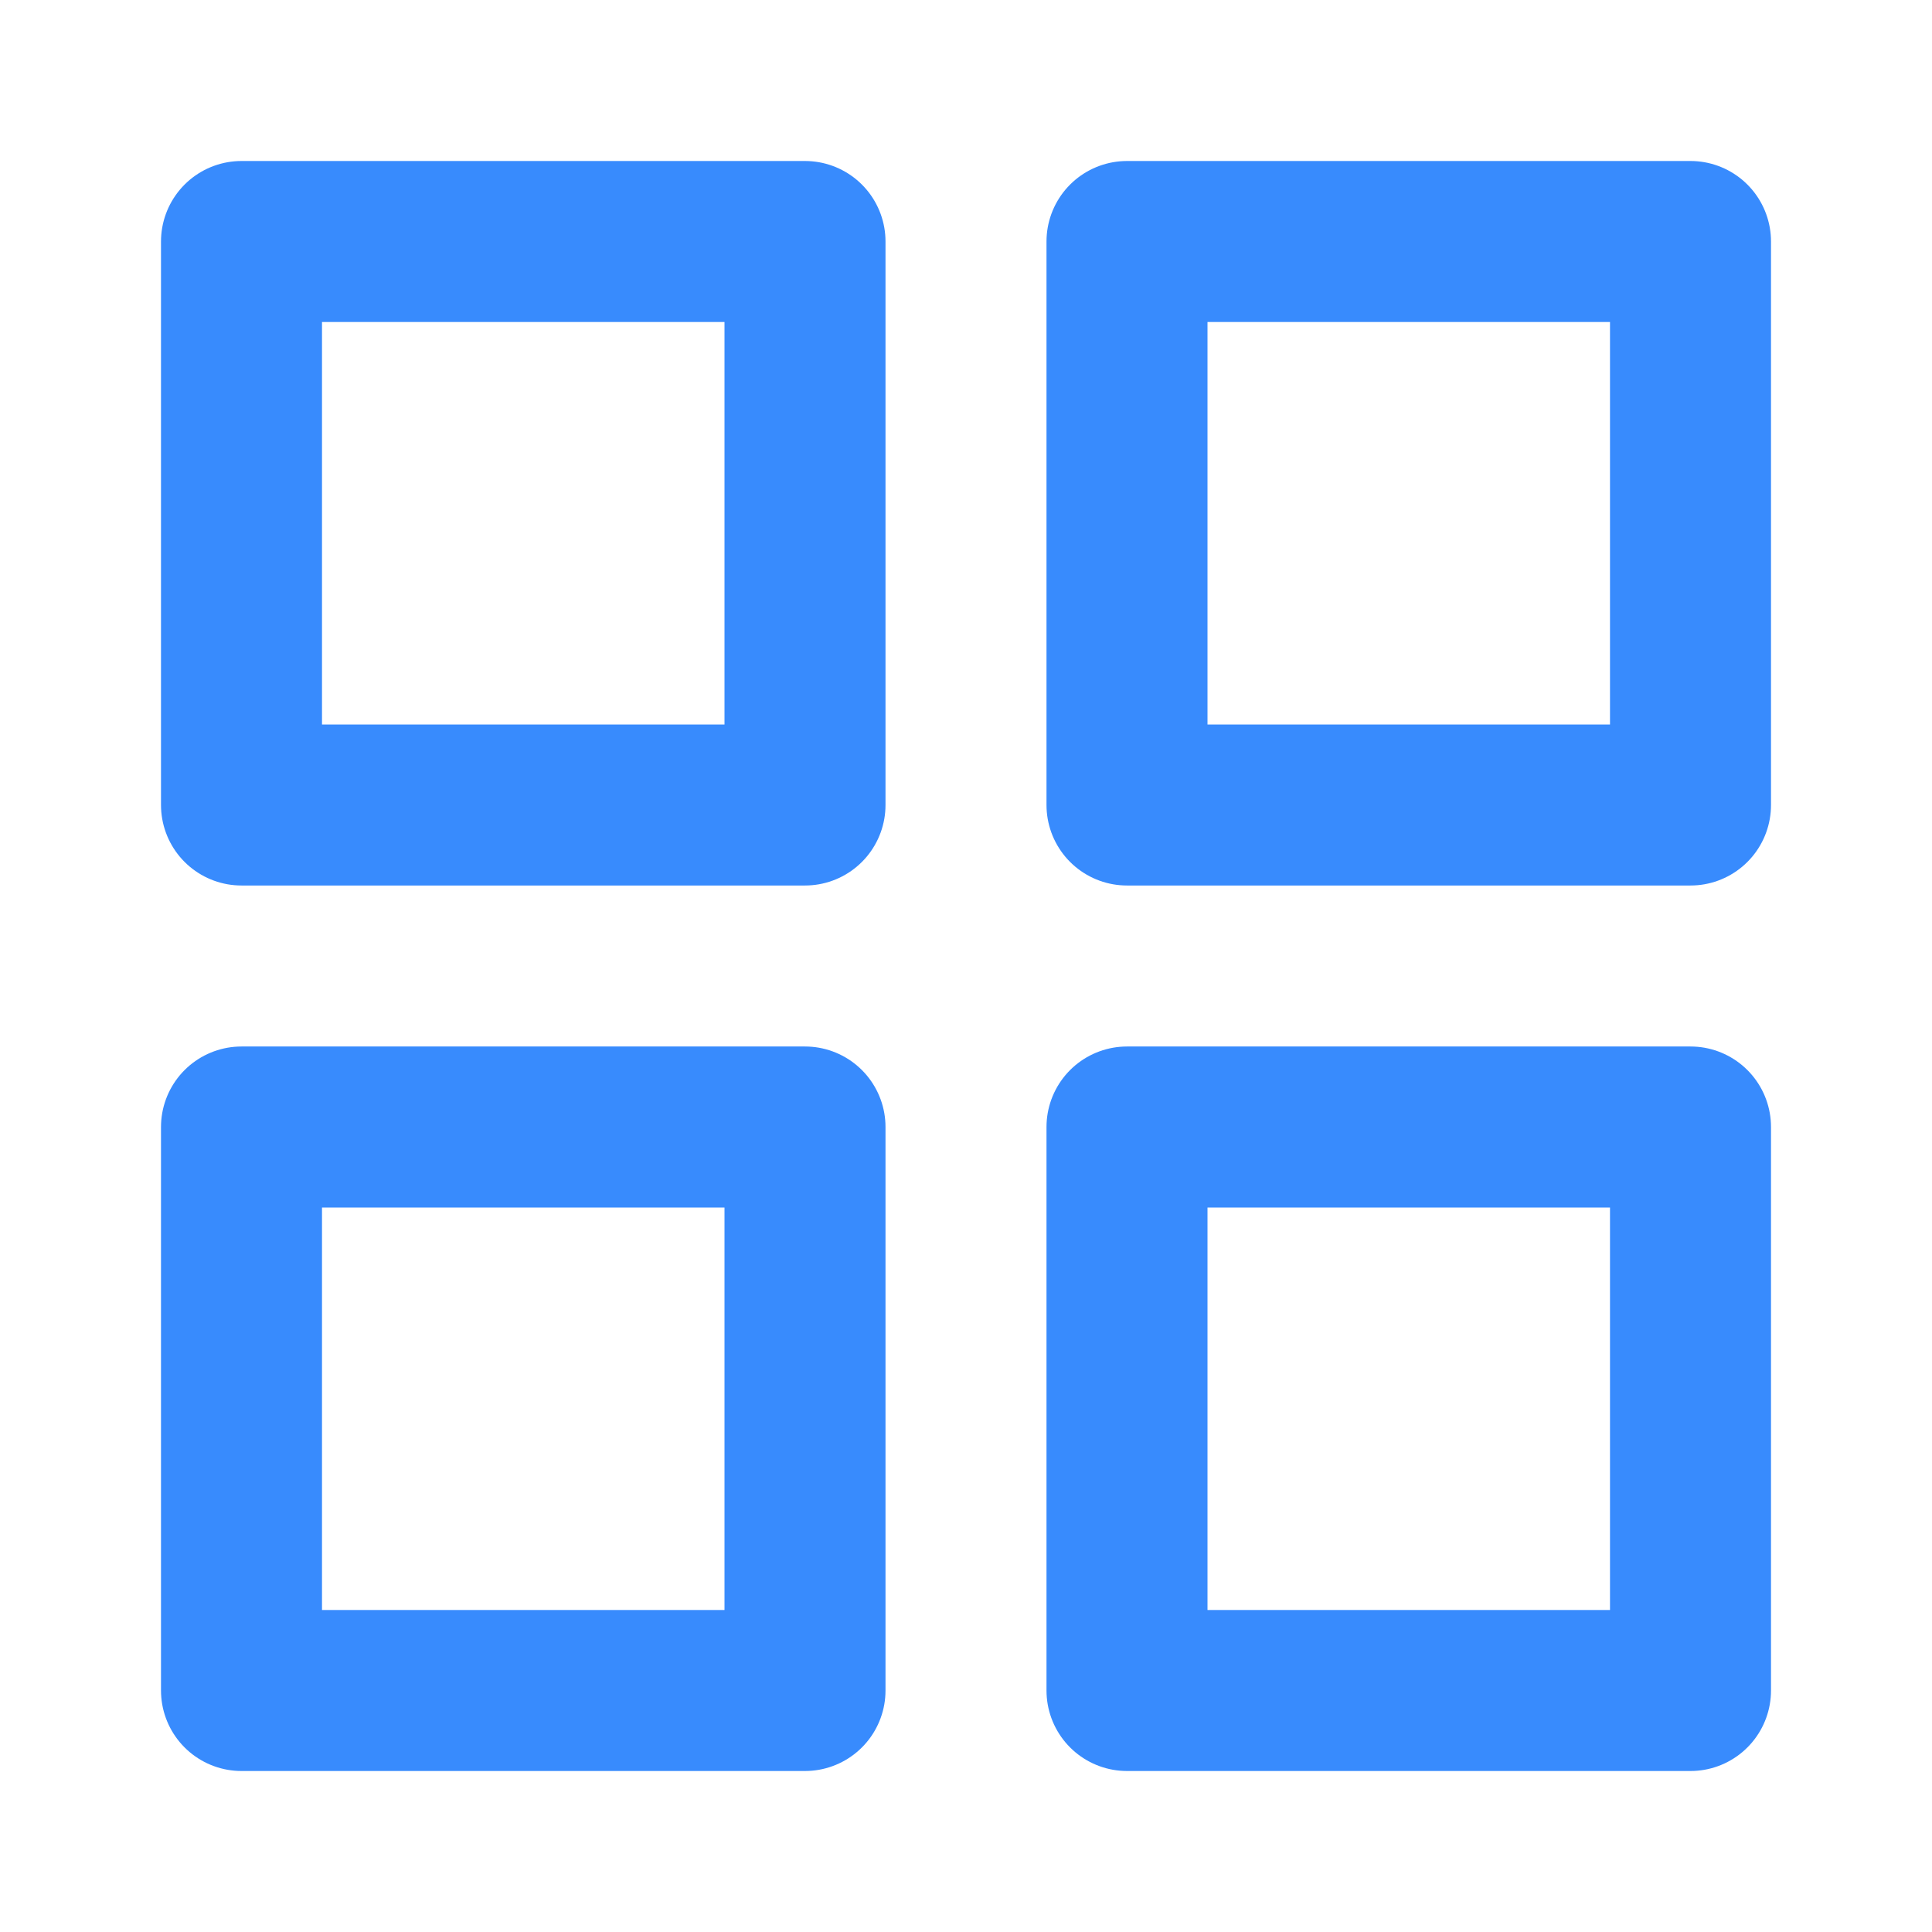
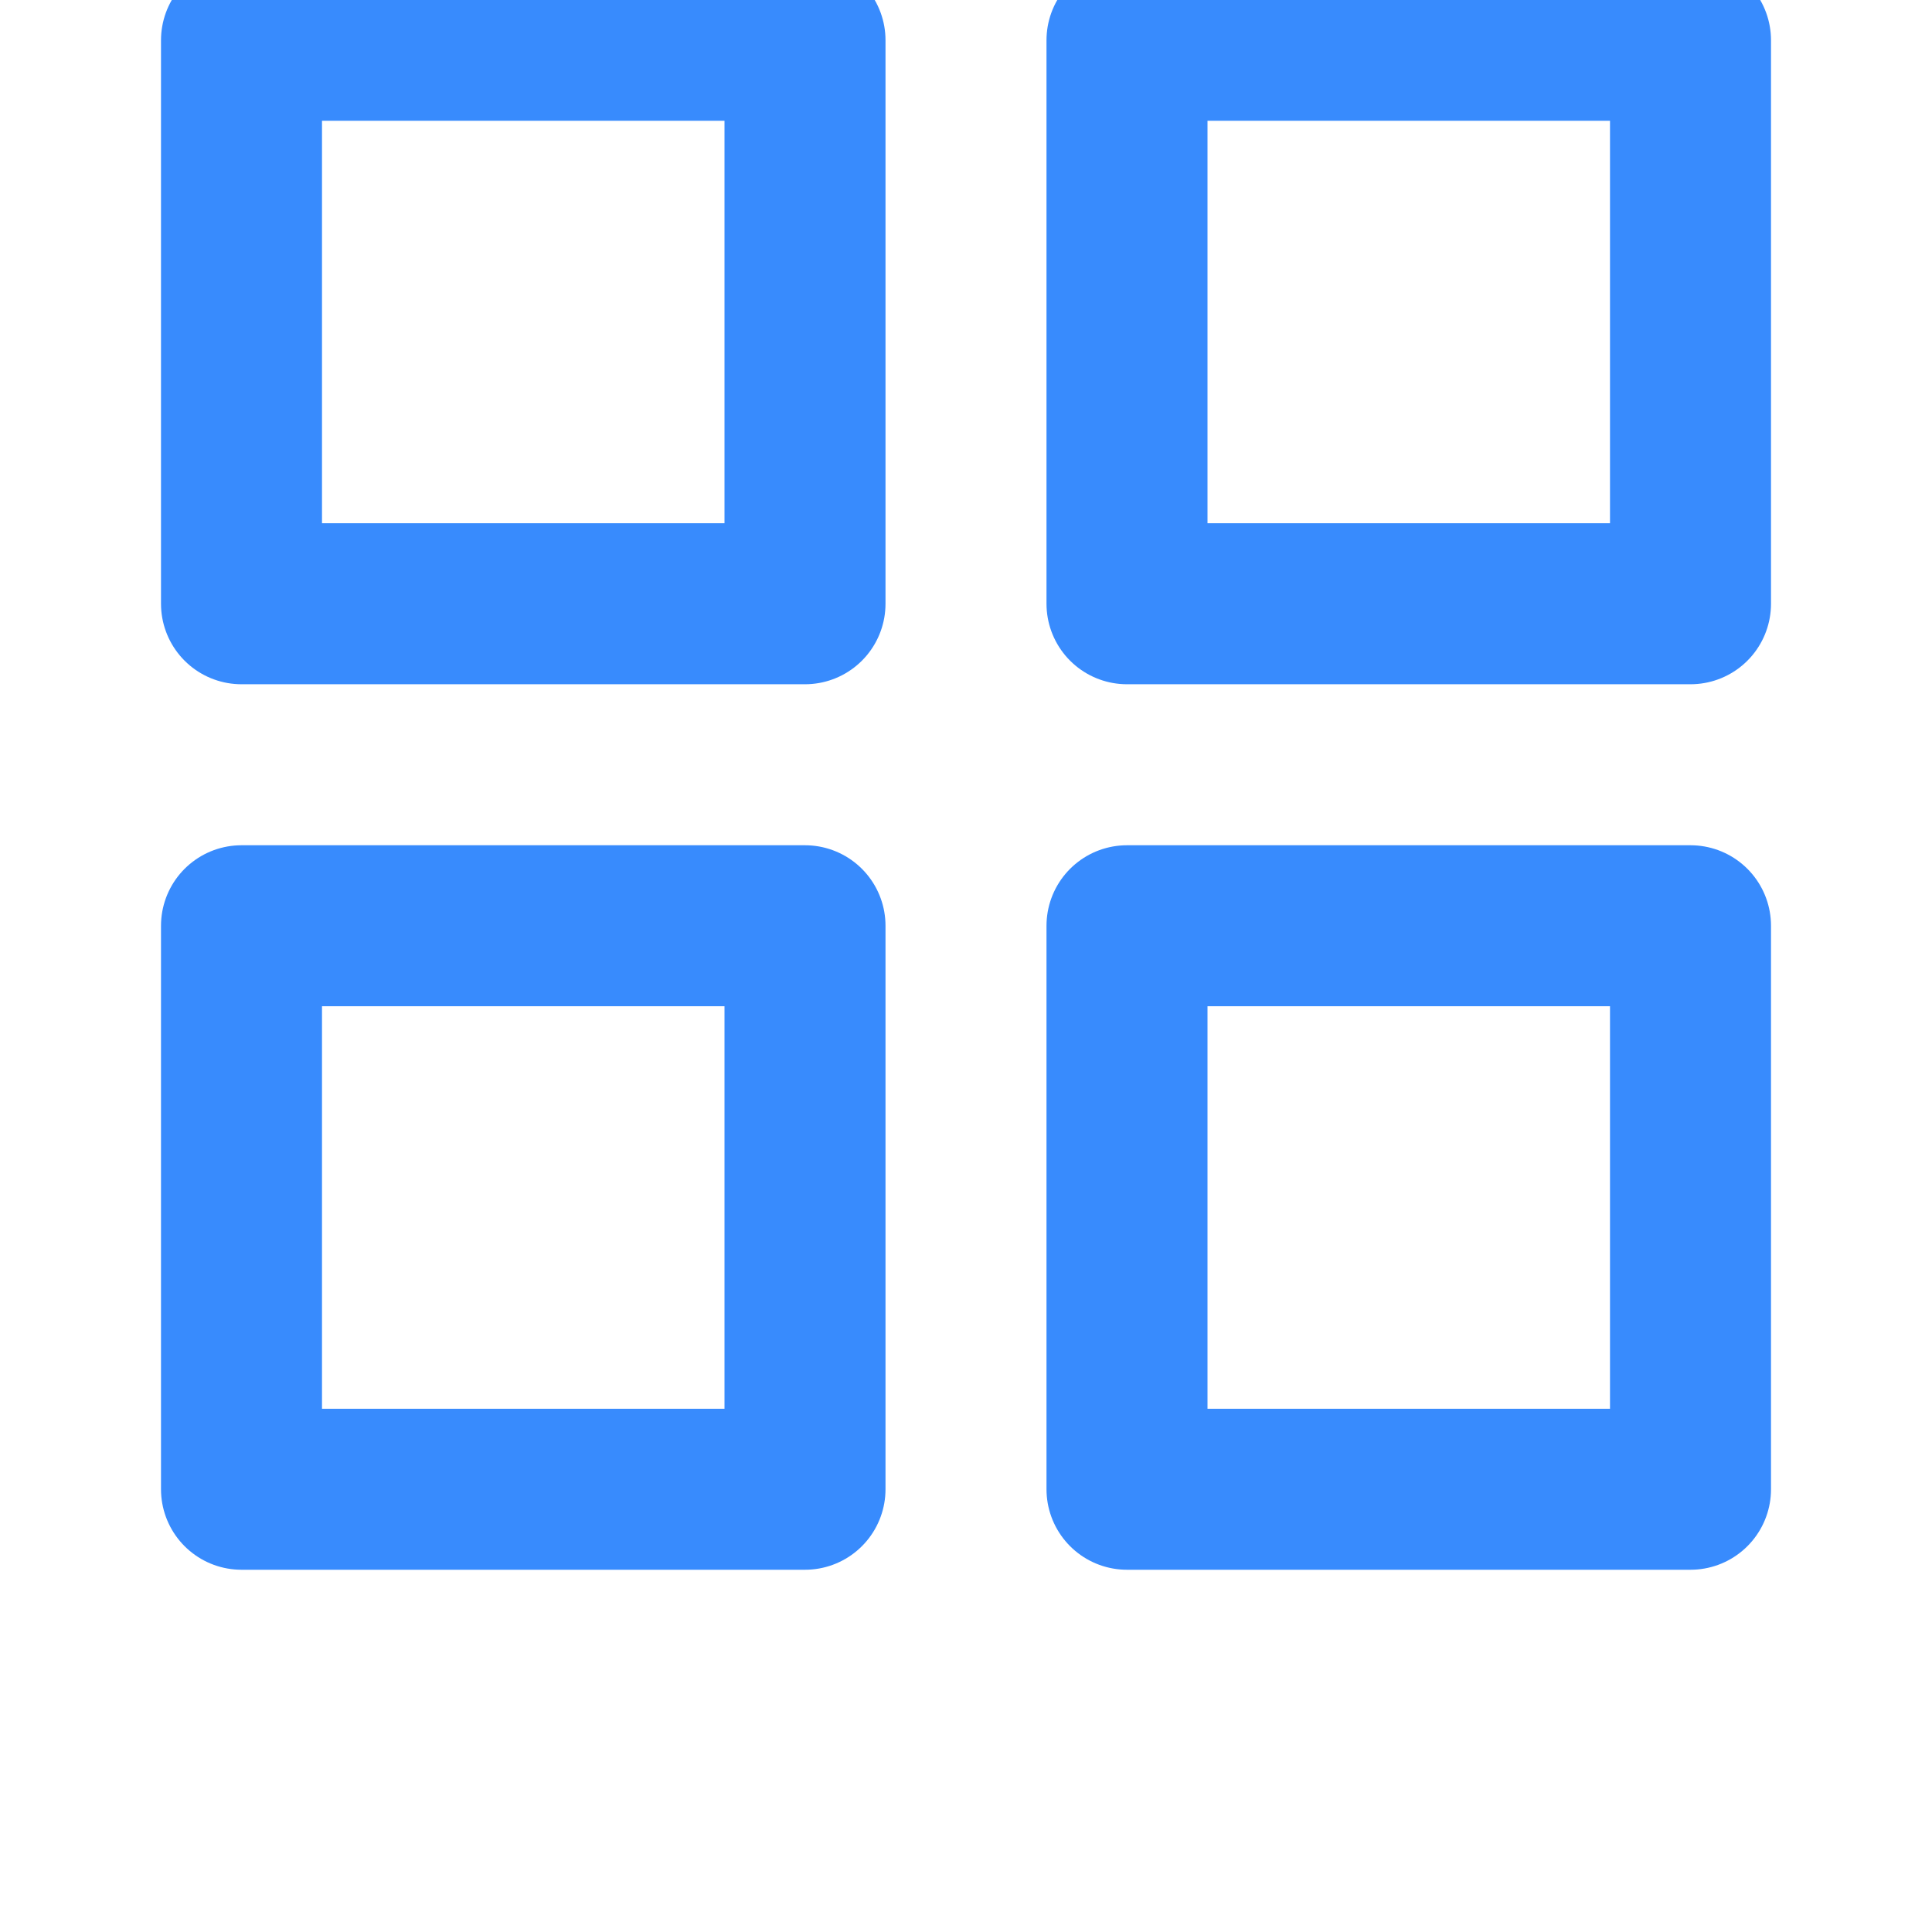
- <svg xmlns="http://www.w3.org/2000/svg" width="24" height="24" viewBox="0 0 24 24" fill="none" stroke="#388bfd" stroke-width="2" stroke-linecap="round" stroke-linejoin="round">
+ <svg xmlns="http://www.w3.org/2000/svg" width="24" height="24" viewBox="0 2.5 24 24" fill="none" stroke="#388bfd" stroke-width="2" stroke-linecap="round" stroke-linejoin="round">
  <rect x="3" y="3" width="7" height="7" />
  <rect x="14" y="3" width="7" height="7" />
  <rect x="14" y="14" width="7" height="7" />
  <rect x="3" y="14" width="7" height="7" />
</svg>
